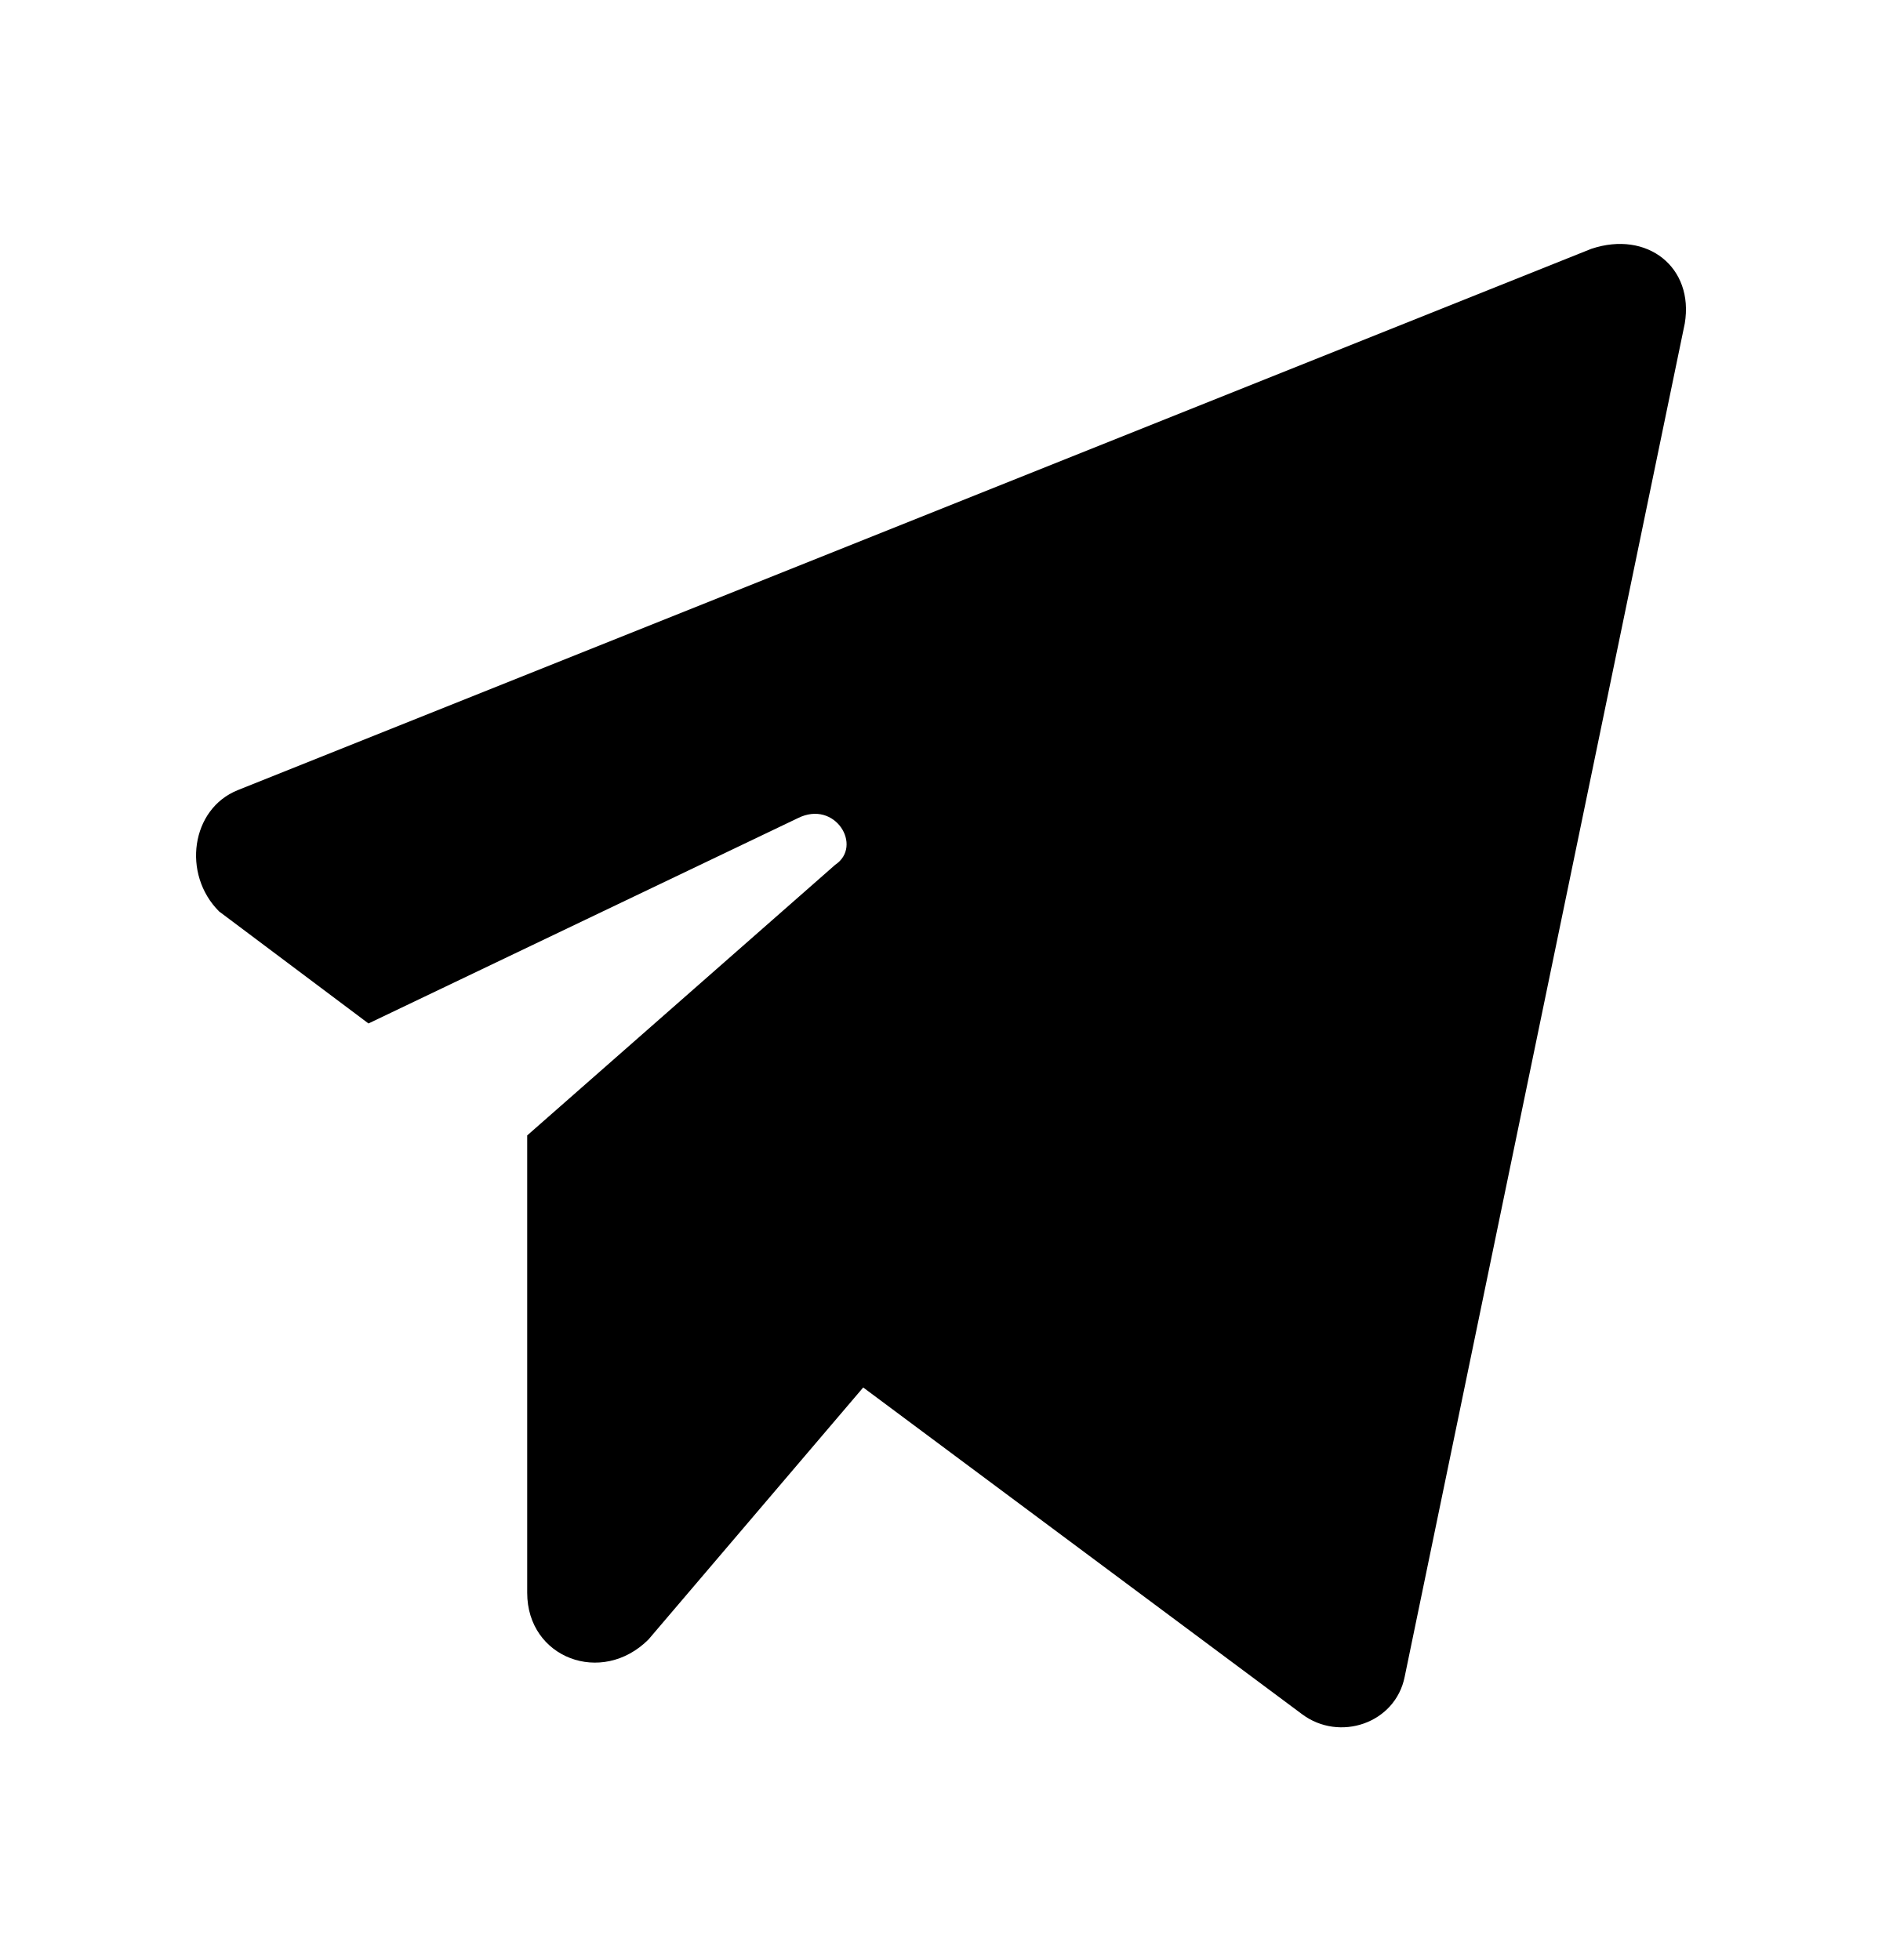
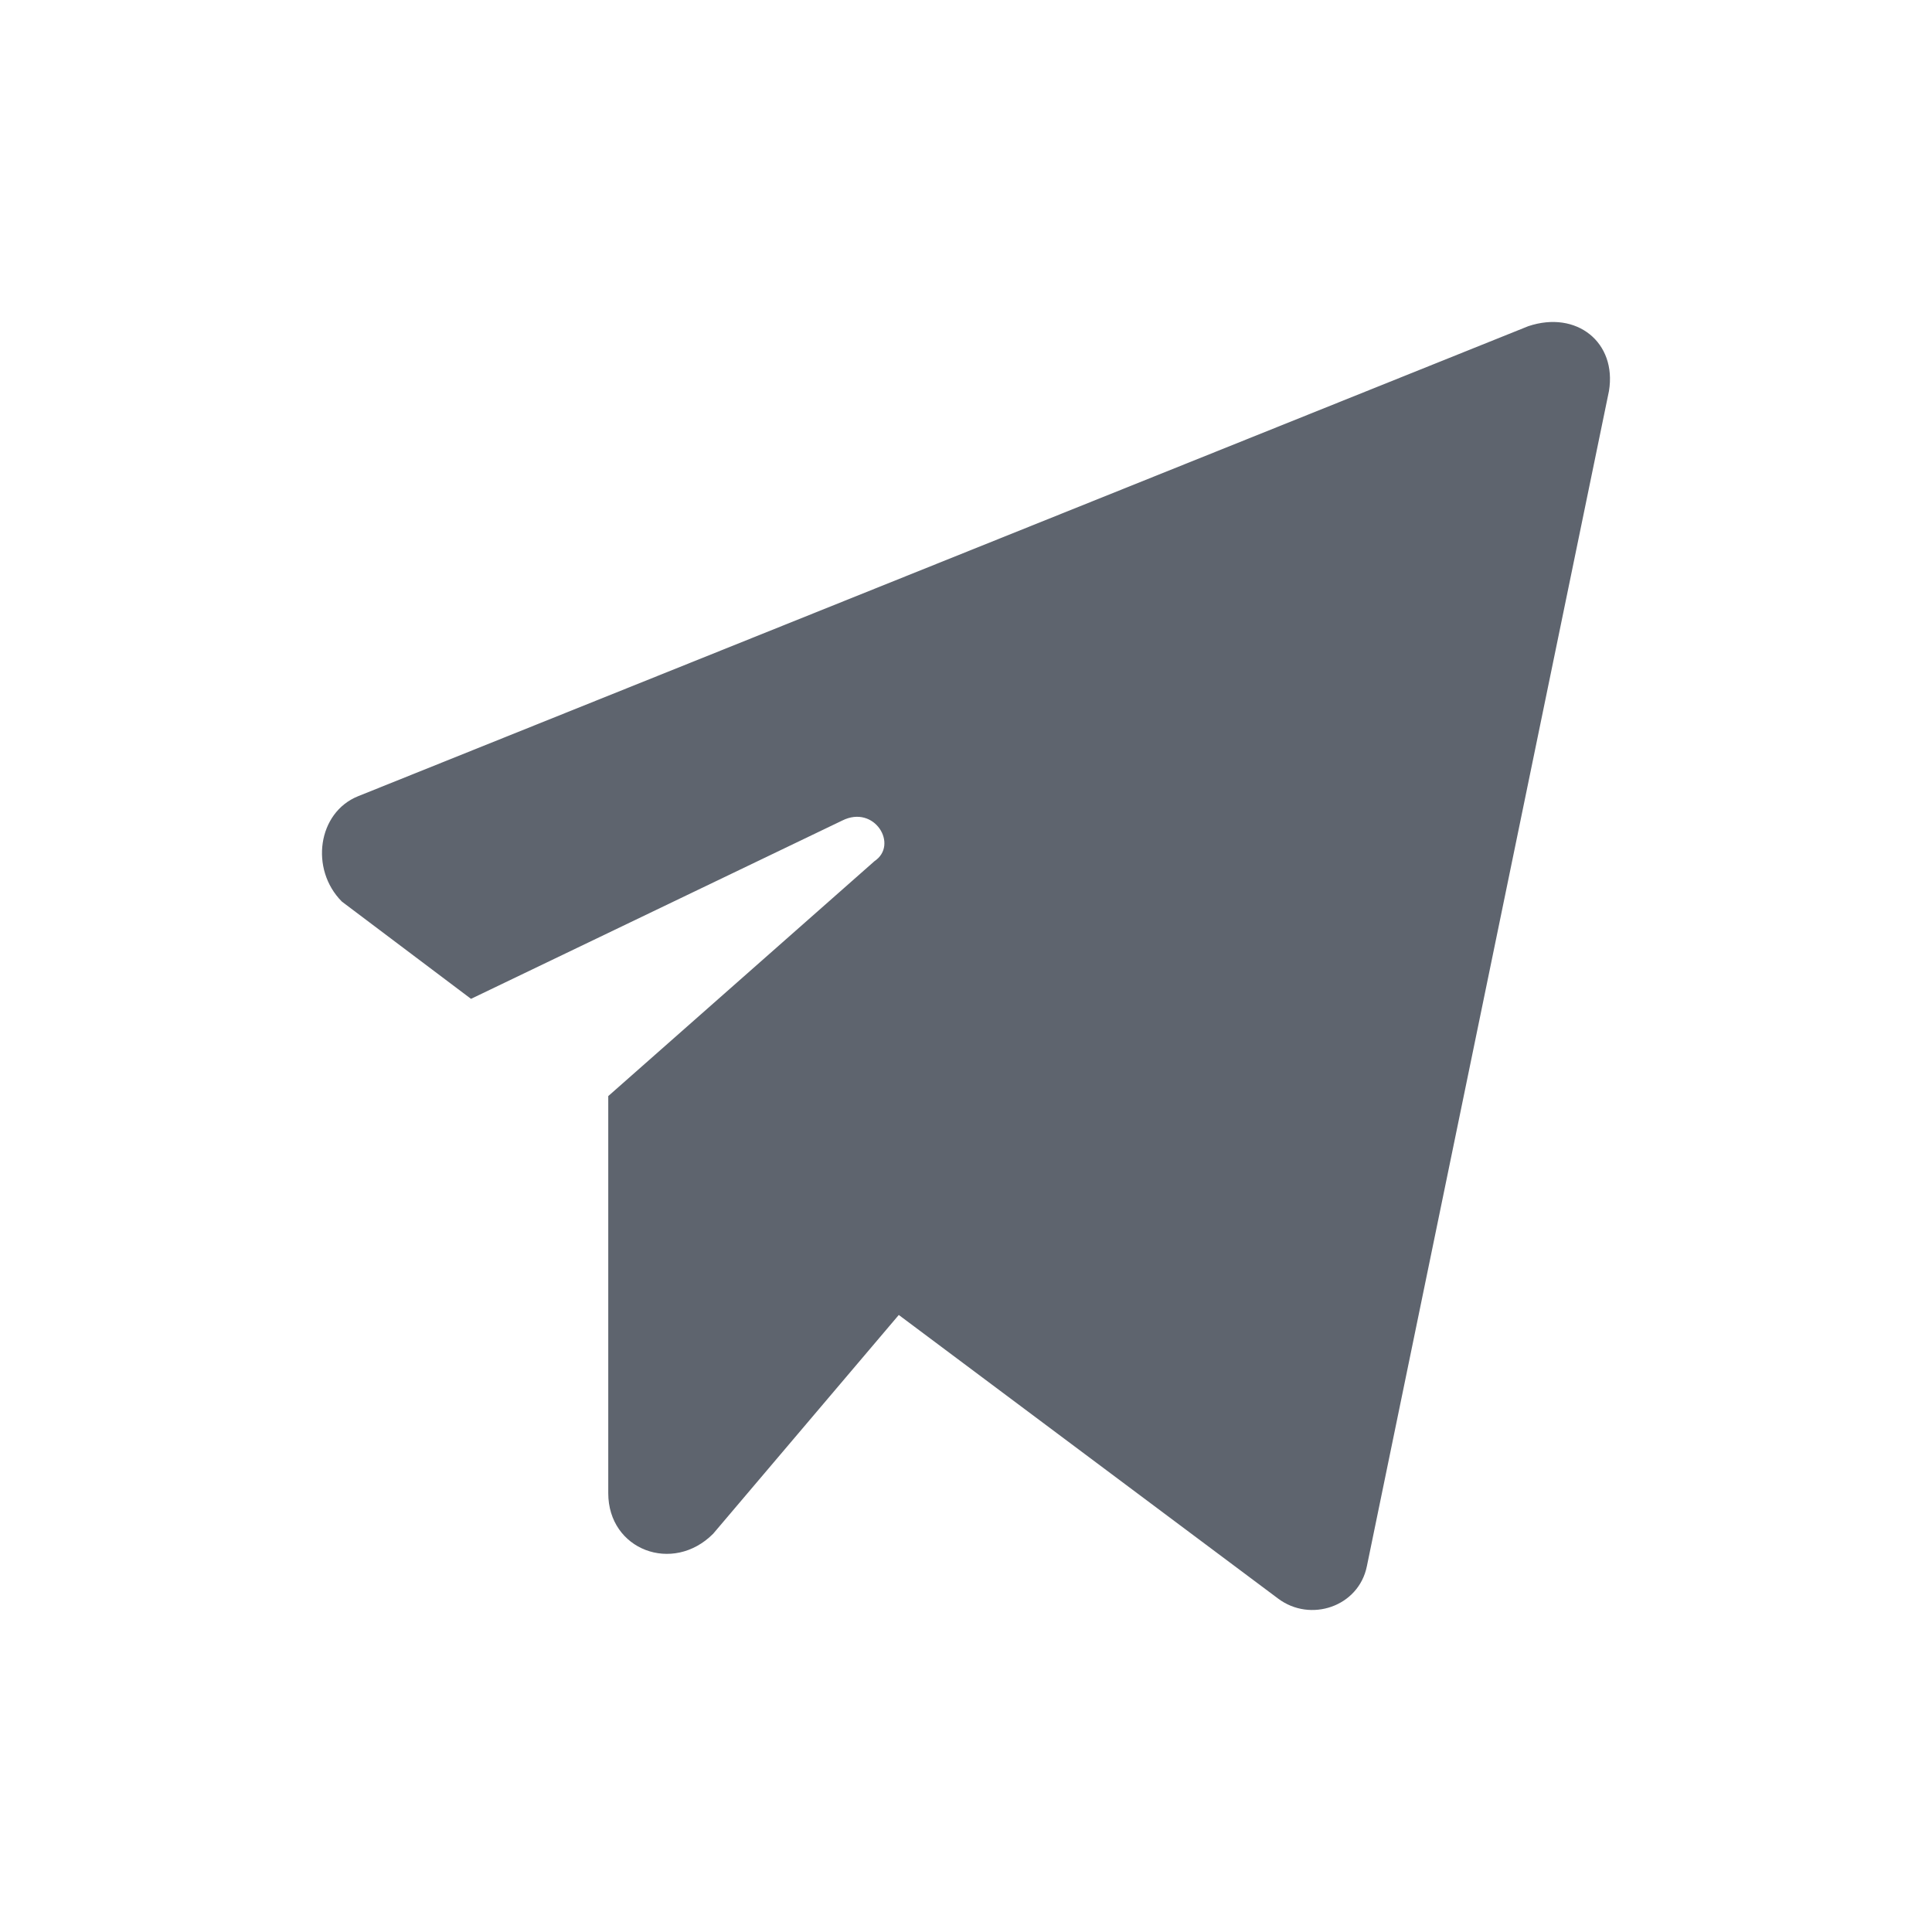
- <svg xmlns="http://www.w3.org/2000/svg" width="24px" height="25px" viewBox="0 0 24 25" version="1.1">
-   <g id="send" stroke="none" stroke-width="1" fill="none" fill-rule="evenodd" transform="translate(0, 0.571429)">
-     <path d="M6.723,13.911 L6.723,19.745 C6.723,20.578 7.675,20.935 8.27,20.34 L11.008,17.126 L16.604,21.293 C17.08,21.65 17.794,21.412 17.913,20.816 L21.485,3.554 C21.604,2.84 21.009,2.364 20.294,2.602 L3.032,9.507 C2.437,9.745 2.318,10.578 2.794,11.054 L4.699,12.483 L10.175,9.864 C10.651,9.626 11.008,10.221 10.651,10.459 L6.723,13.911 Z" fill="#000000" />
+ <svg xmlns="http://www.w3.org/2000/svg" width="24px" height="24px" viewBox="0 0 24 24" version="1.1">
+   <g id="icons/send" stroke="none" stroke-width="1" fill="none" fill-rule="evenodd">
+     <path d="M7.556,13.616 L7.556,18.549 C7.556,19.254 8.358,19.556 8.859,19.053 L11.165,16.335 L15.877,19.858 C16.278,20.16 16.879,19.959 16.98,19.455 L19.987,4.858 C20.087,4.254 19.586,3.851 18.985,4.052 L4.448,9.891 C3.947,10.093 3.846,10.797 4.247,11.2 L5.851,12.408 L10.463,10.193 C10.864,9.992 11.165,10.495 10.864,10.697 L7.556,13.616 Z" id="send" fill="#5E646E" />
  </g>
</svg>
